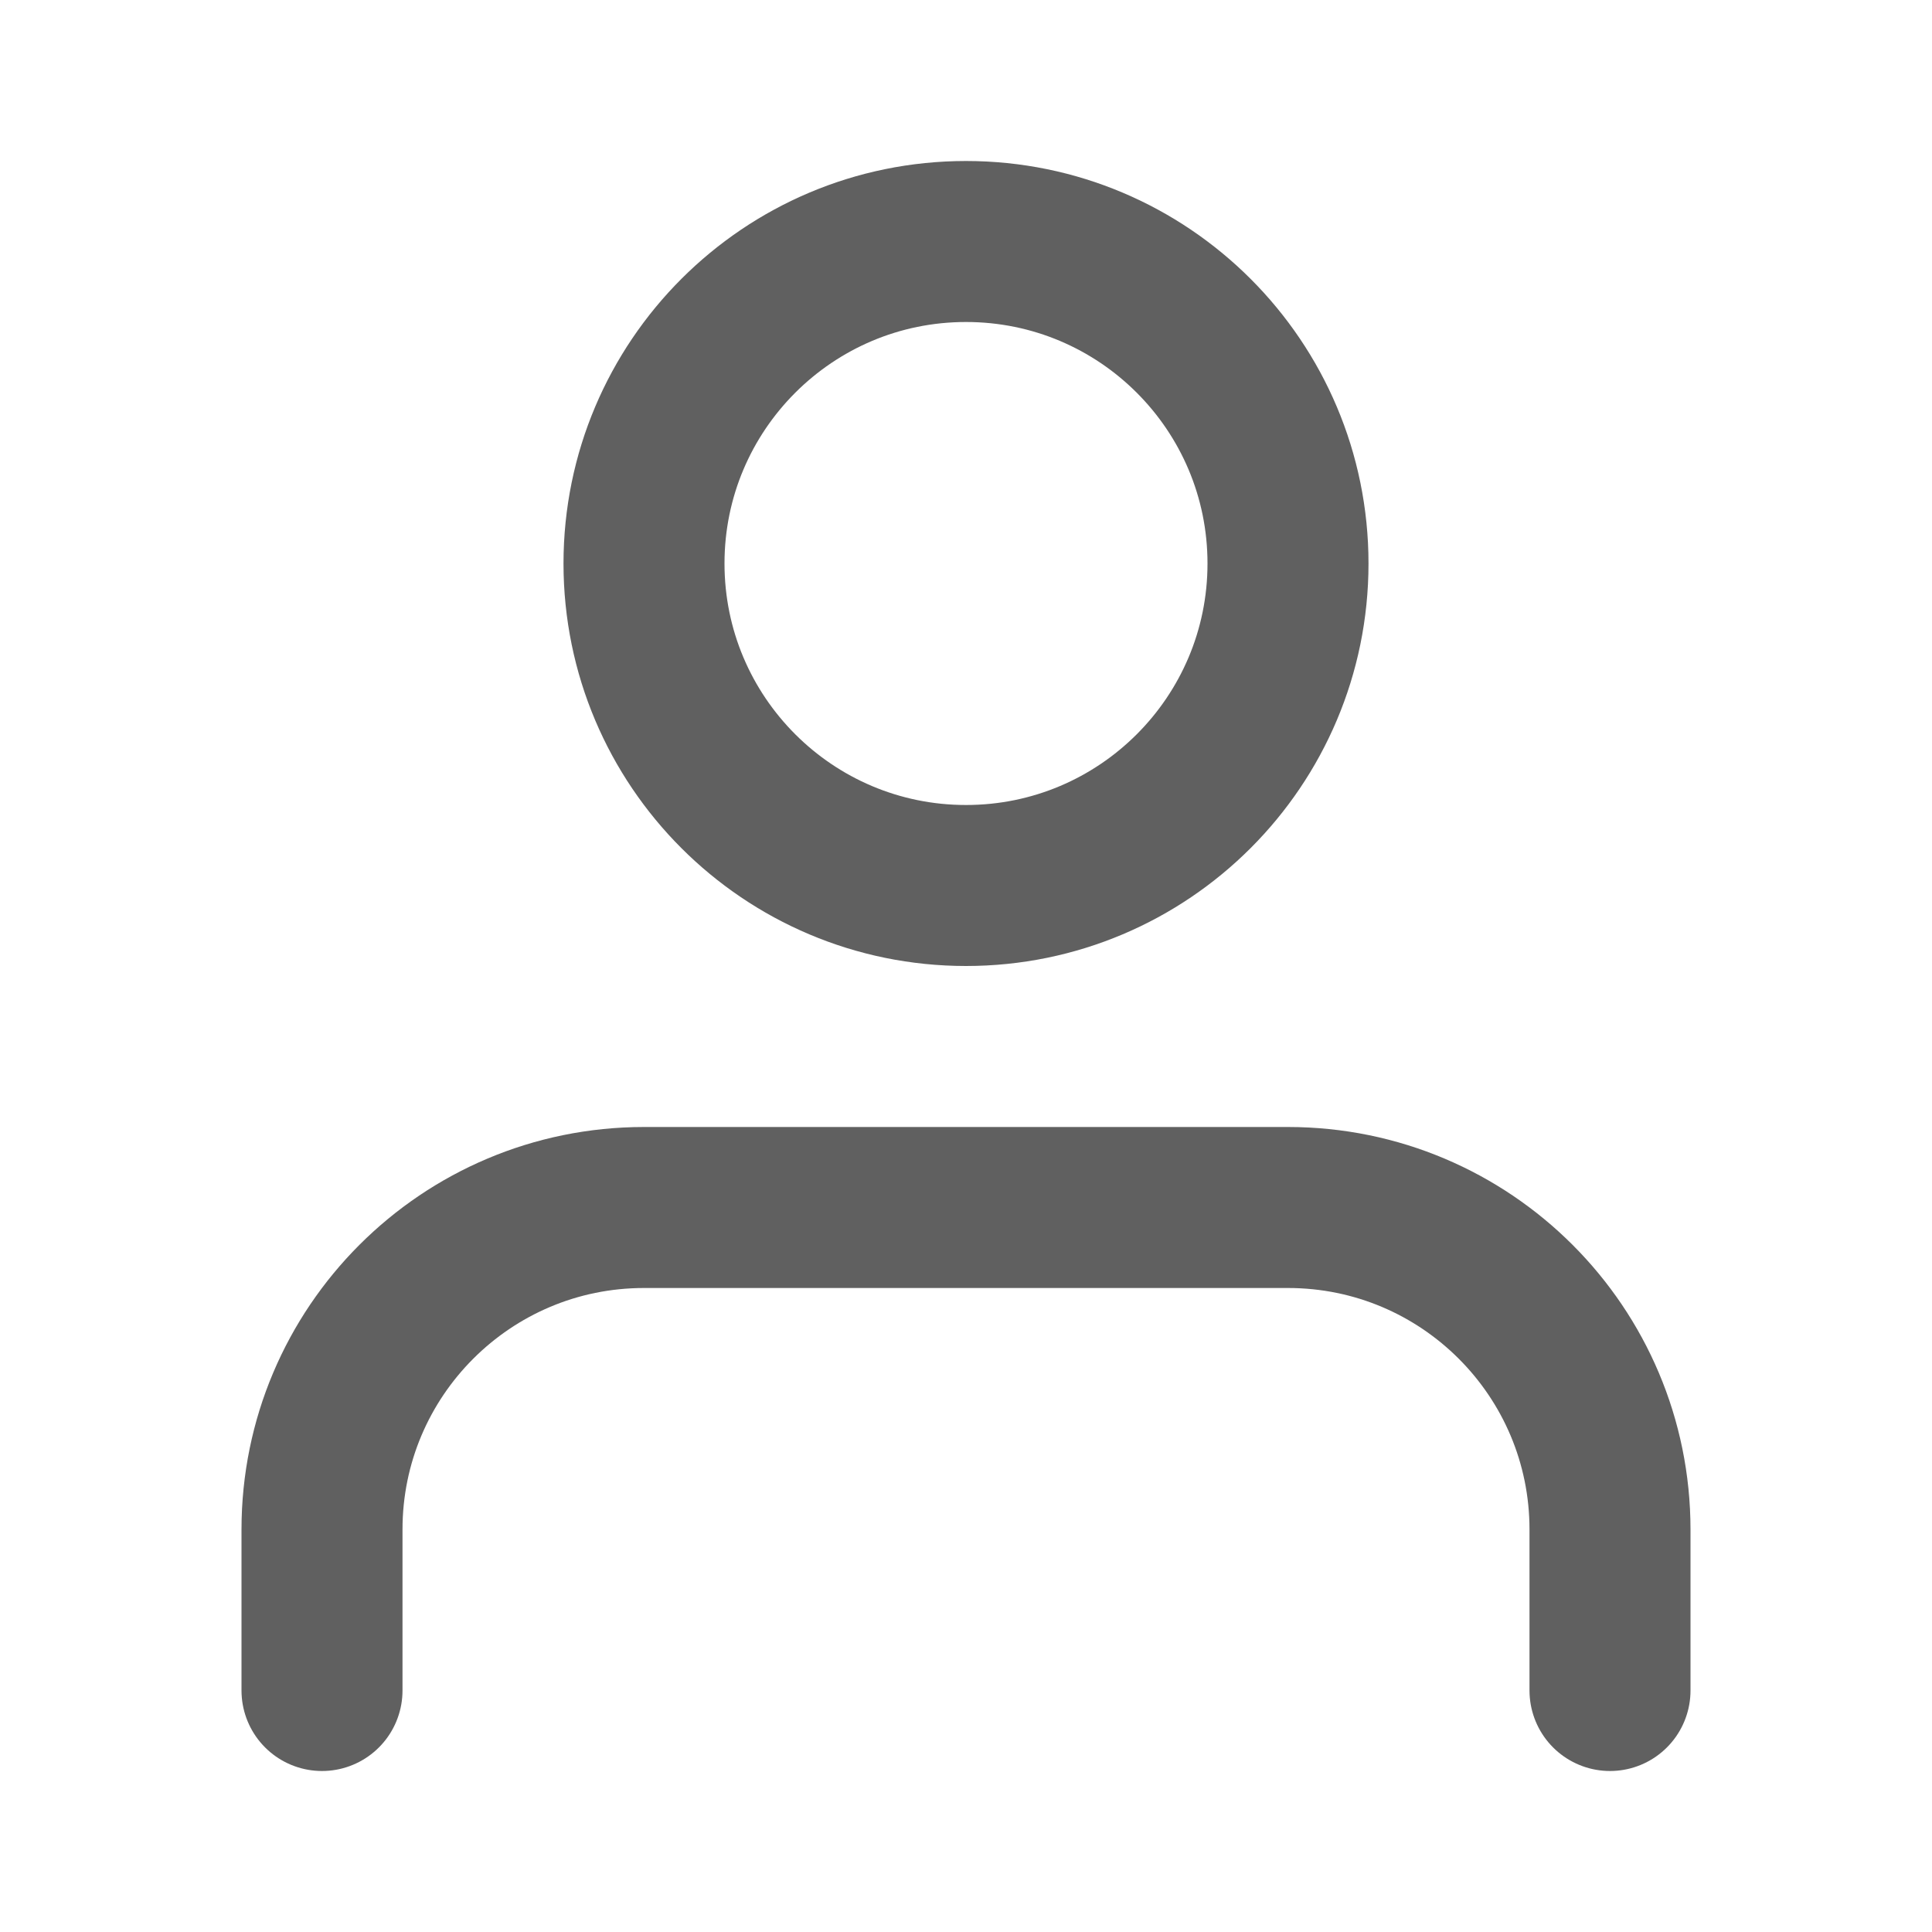
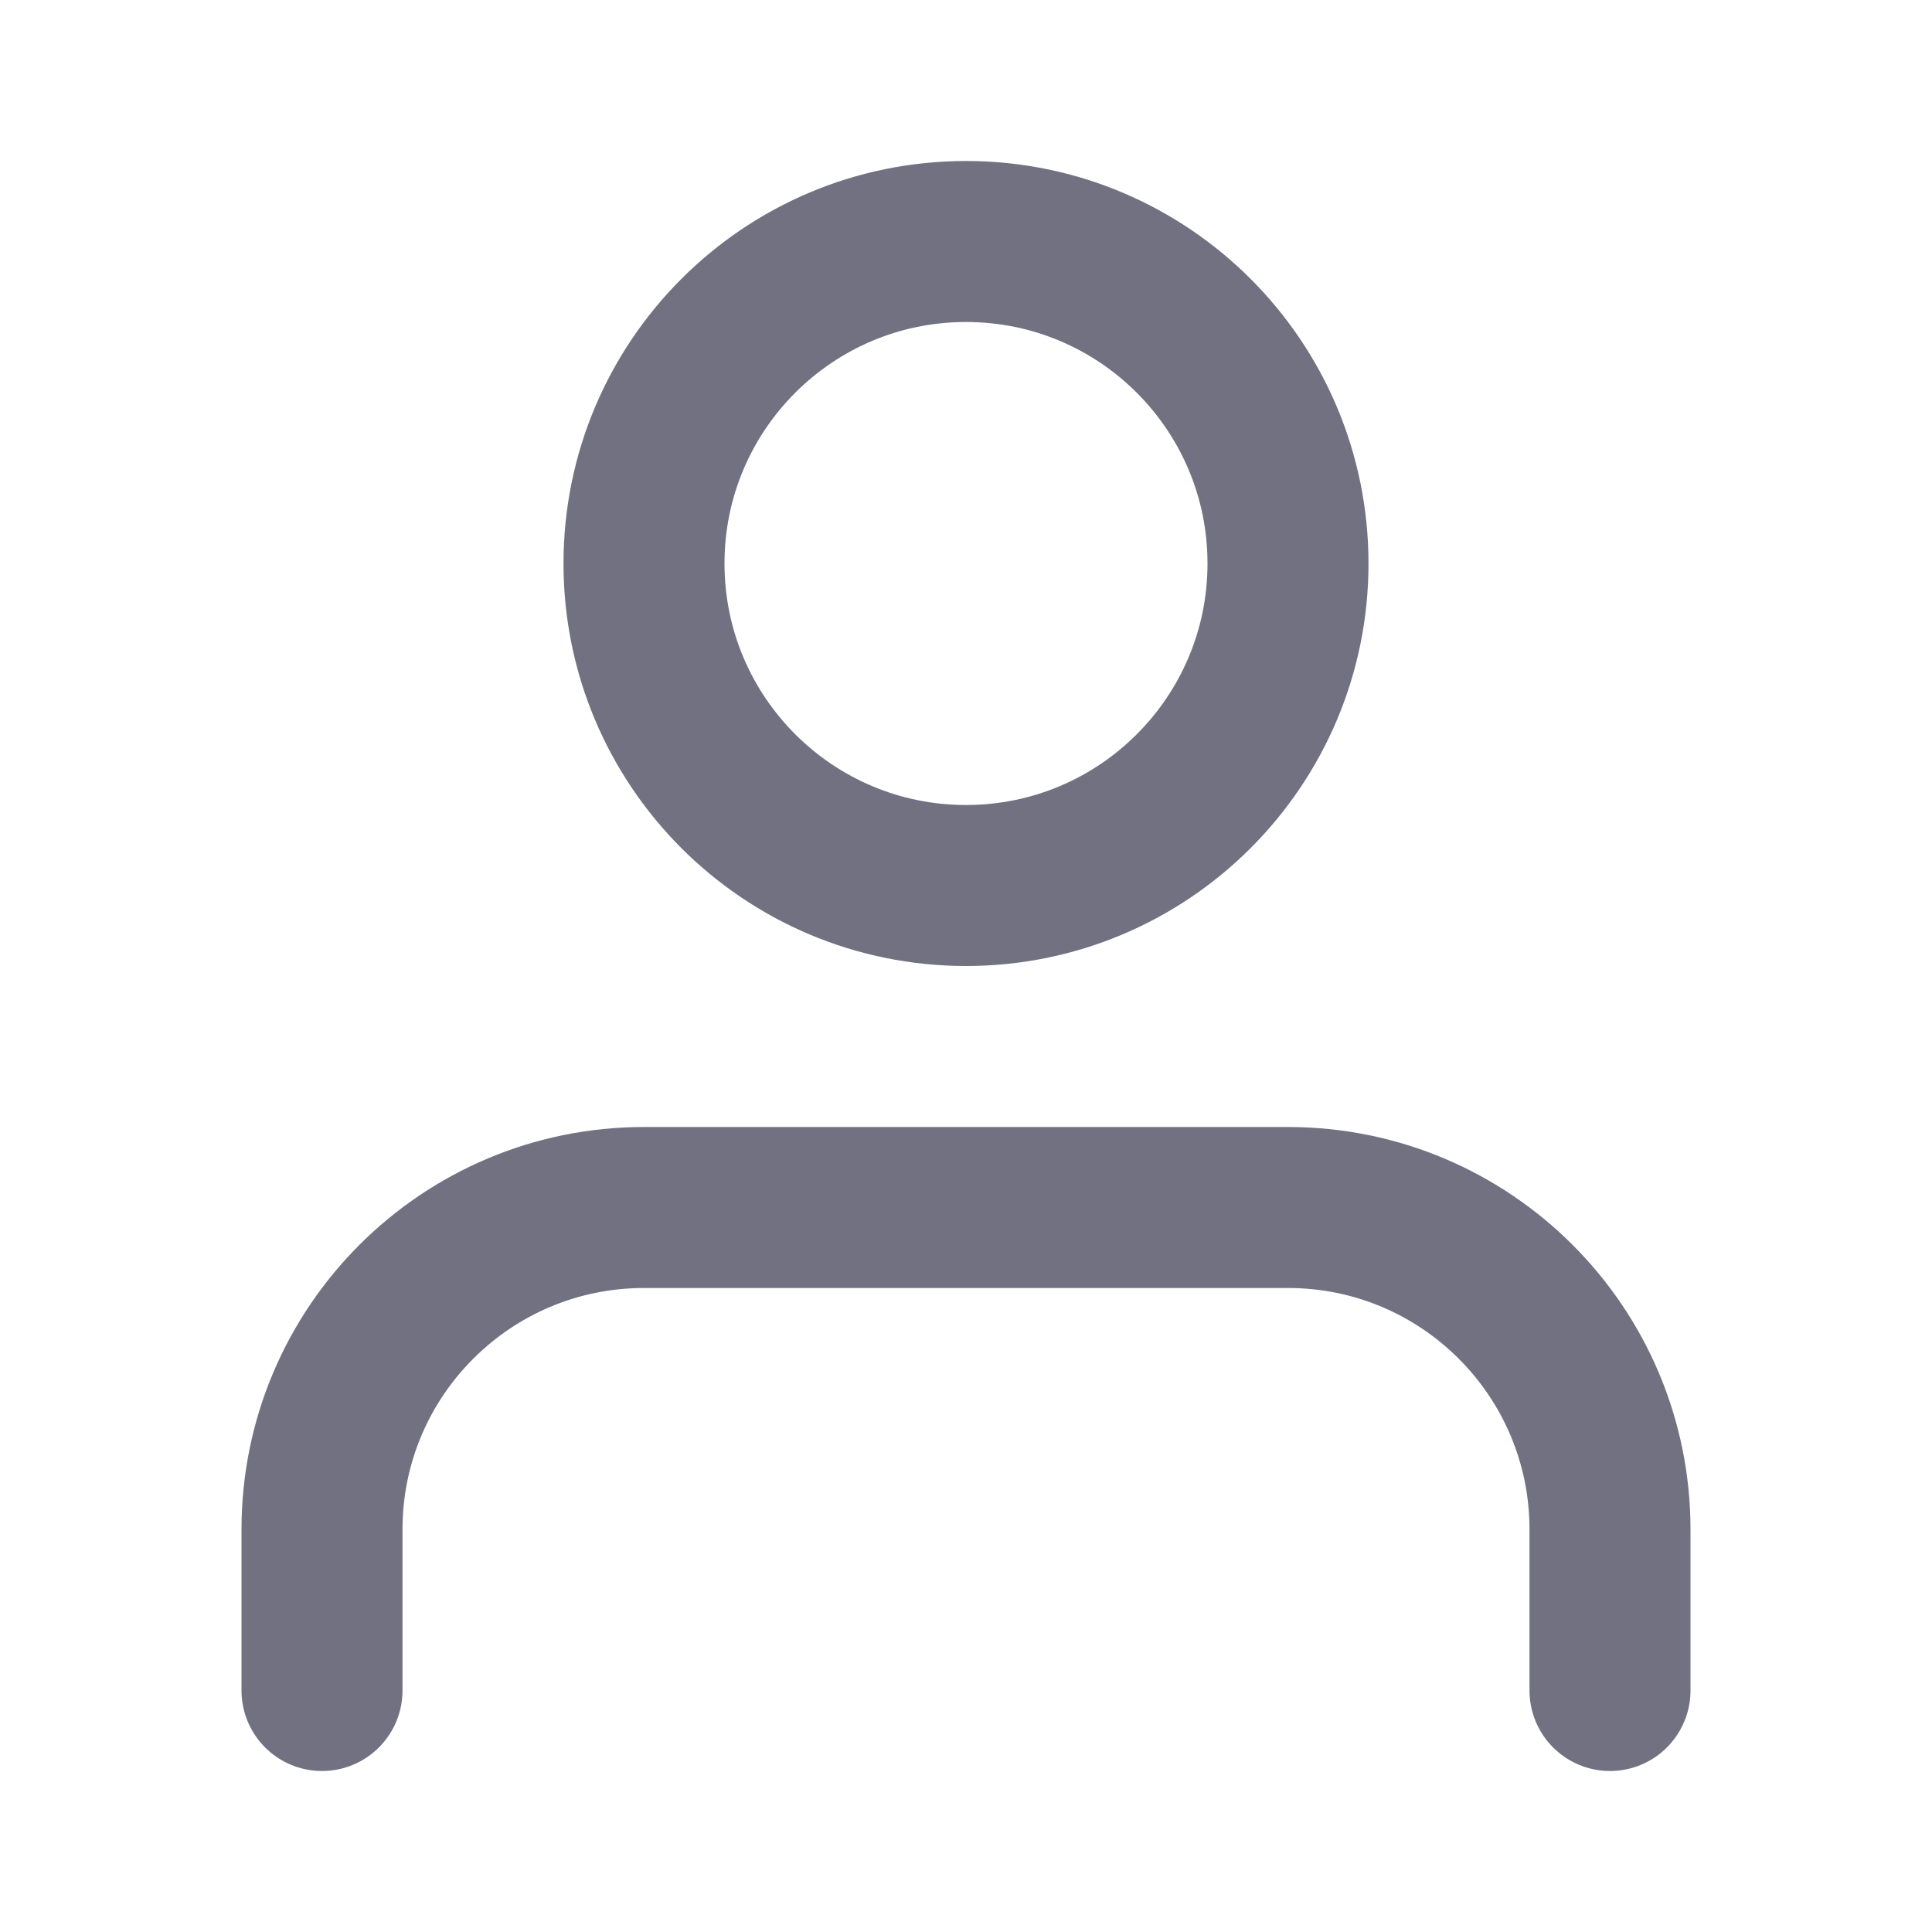
- <svg xmlns="http://www.w3.org/2000/svg" width="24" height="24" viewBox="0 0 24 24" fill="none" stroke="#606060" stroke-width="2" stroke-linecap="round" stroke-linejoin="round">
+ <svg xmlns="http://www.w3.org/2000/svg" width="24" height="24" viewBox="0 0 24 24" fill="none" stroke="#717182" stroke-width="2" stroke-linecap="round" stroke-linejoin="round">
  <path d="M20 21v-2a4 4 0 0 0-4-4H8a4 4 0 0 0-4 4v2" />
  <circle cx="12" cy="7" r="4" />
</svg>
